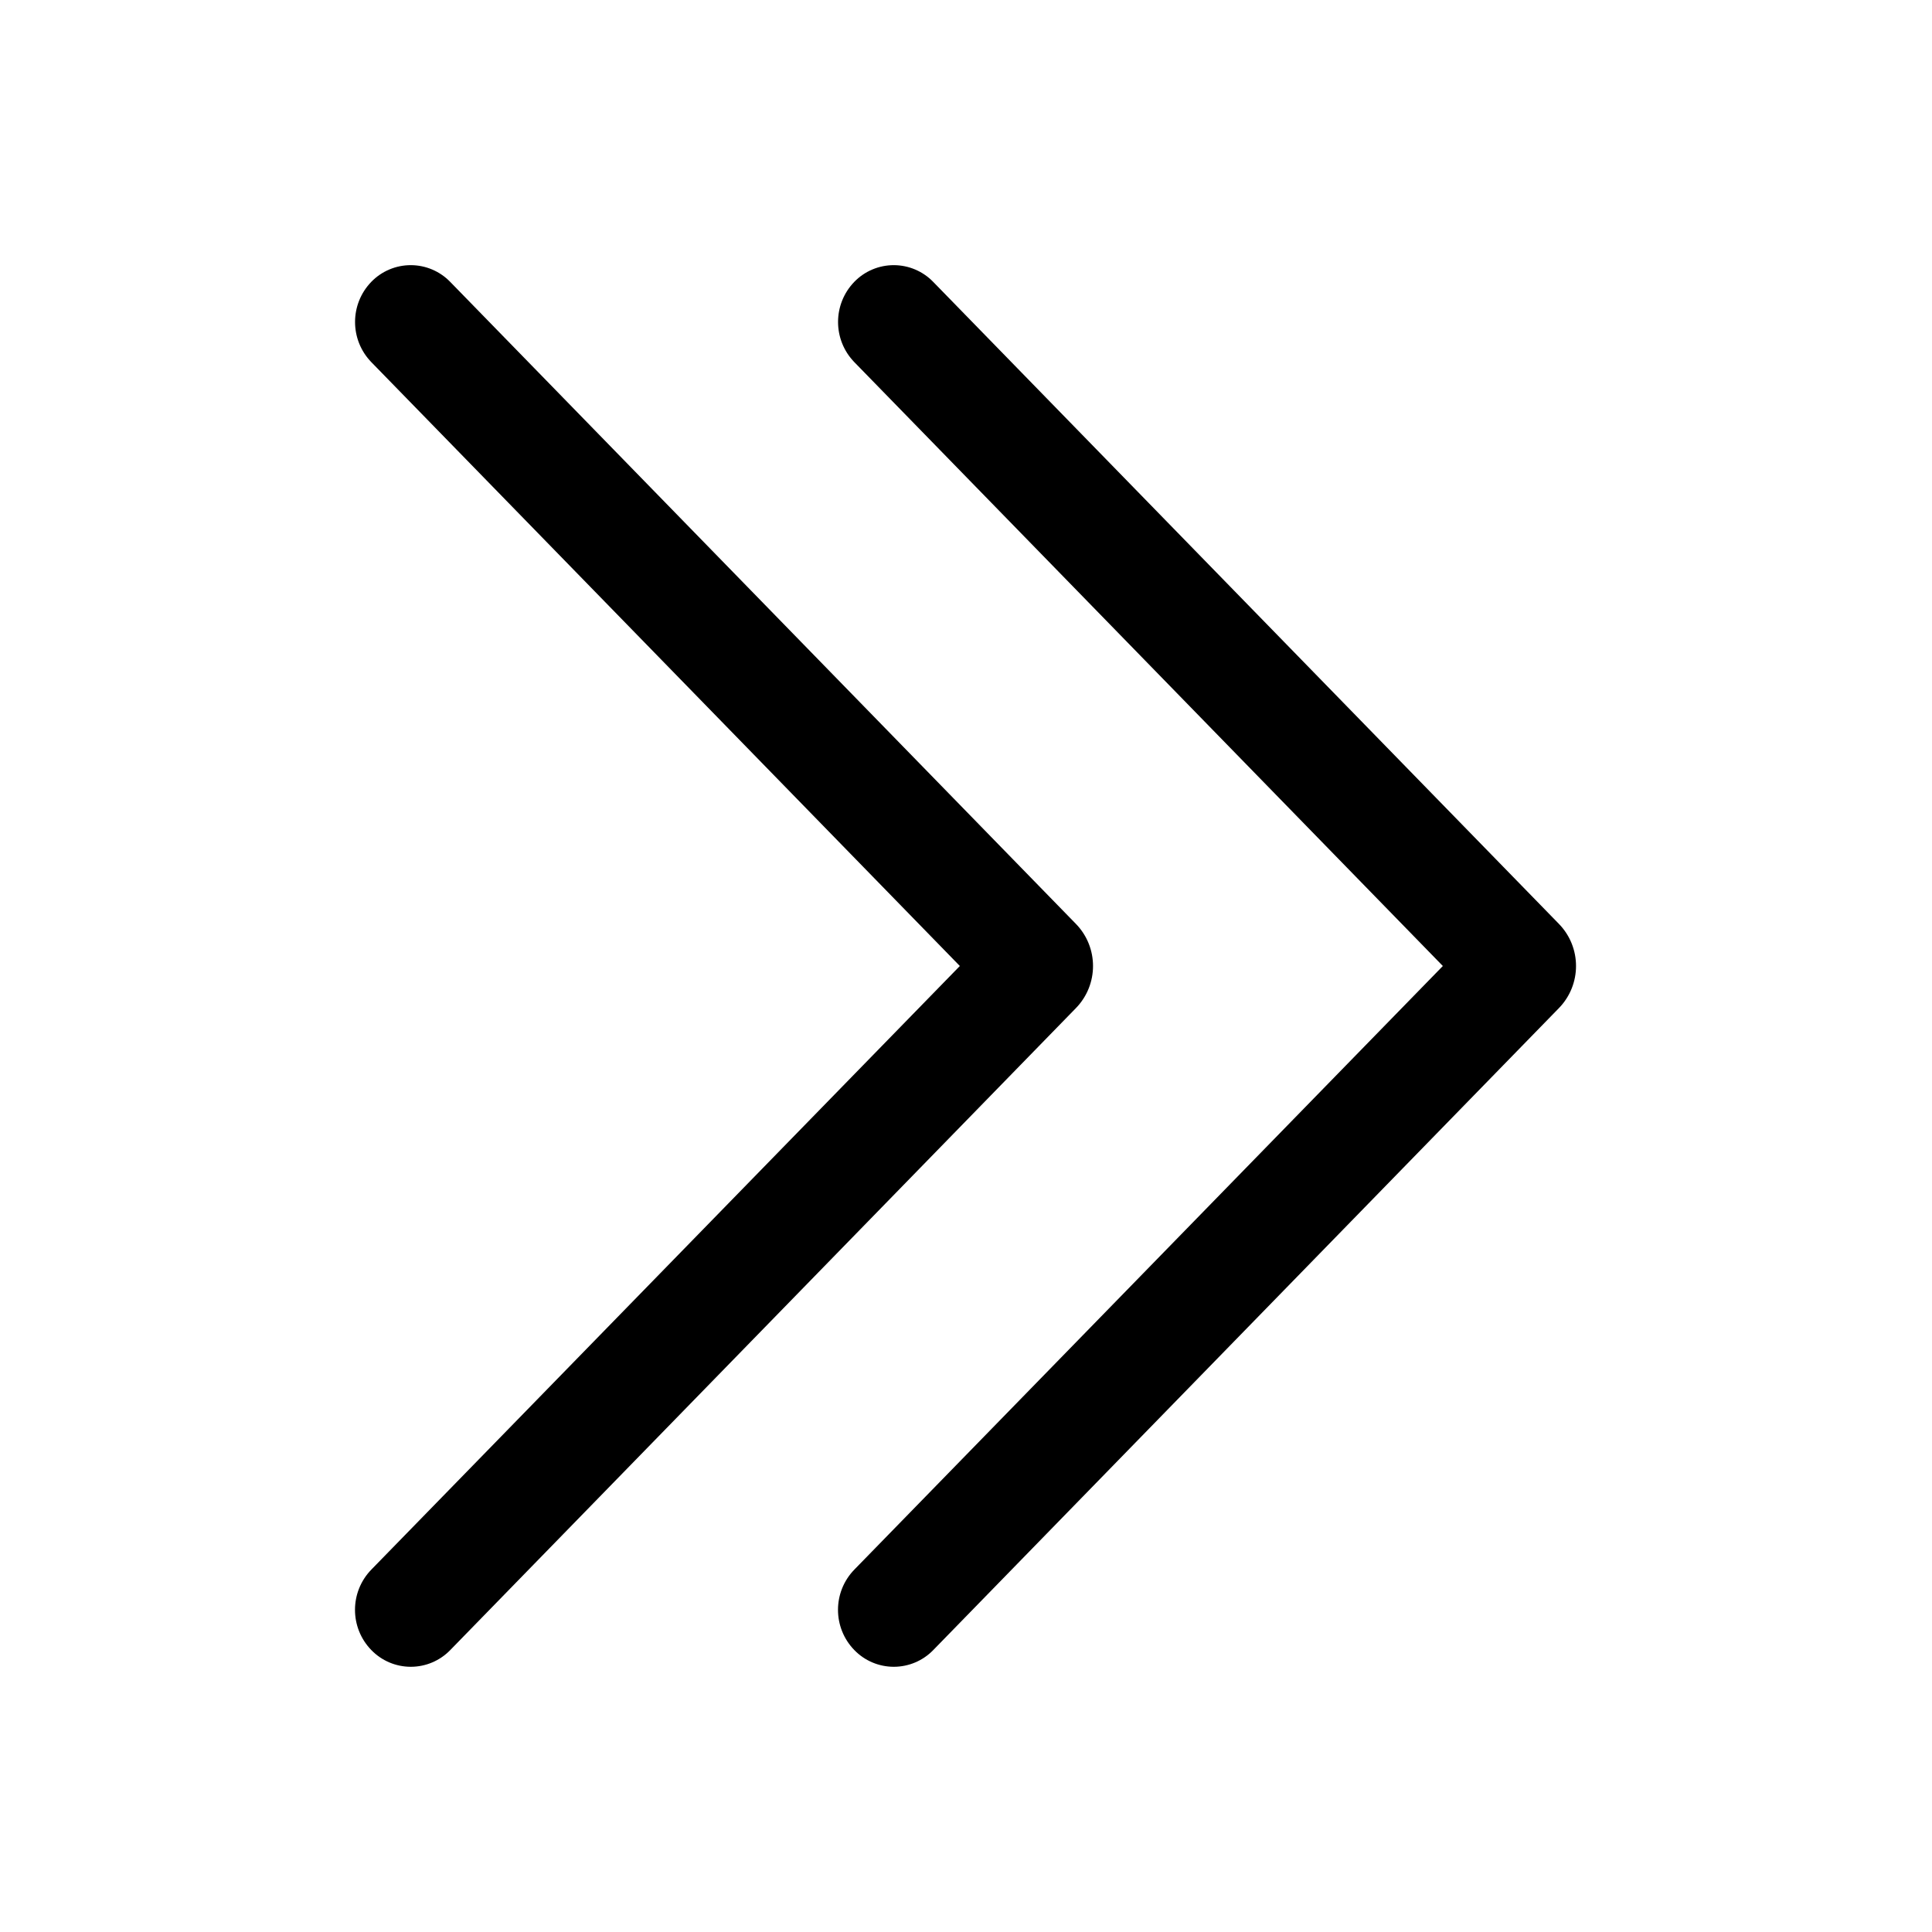
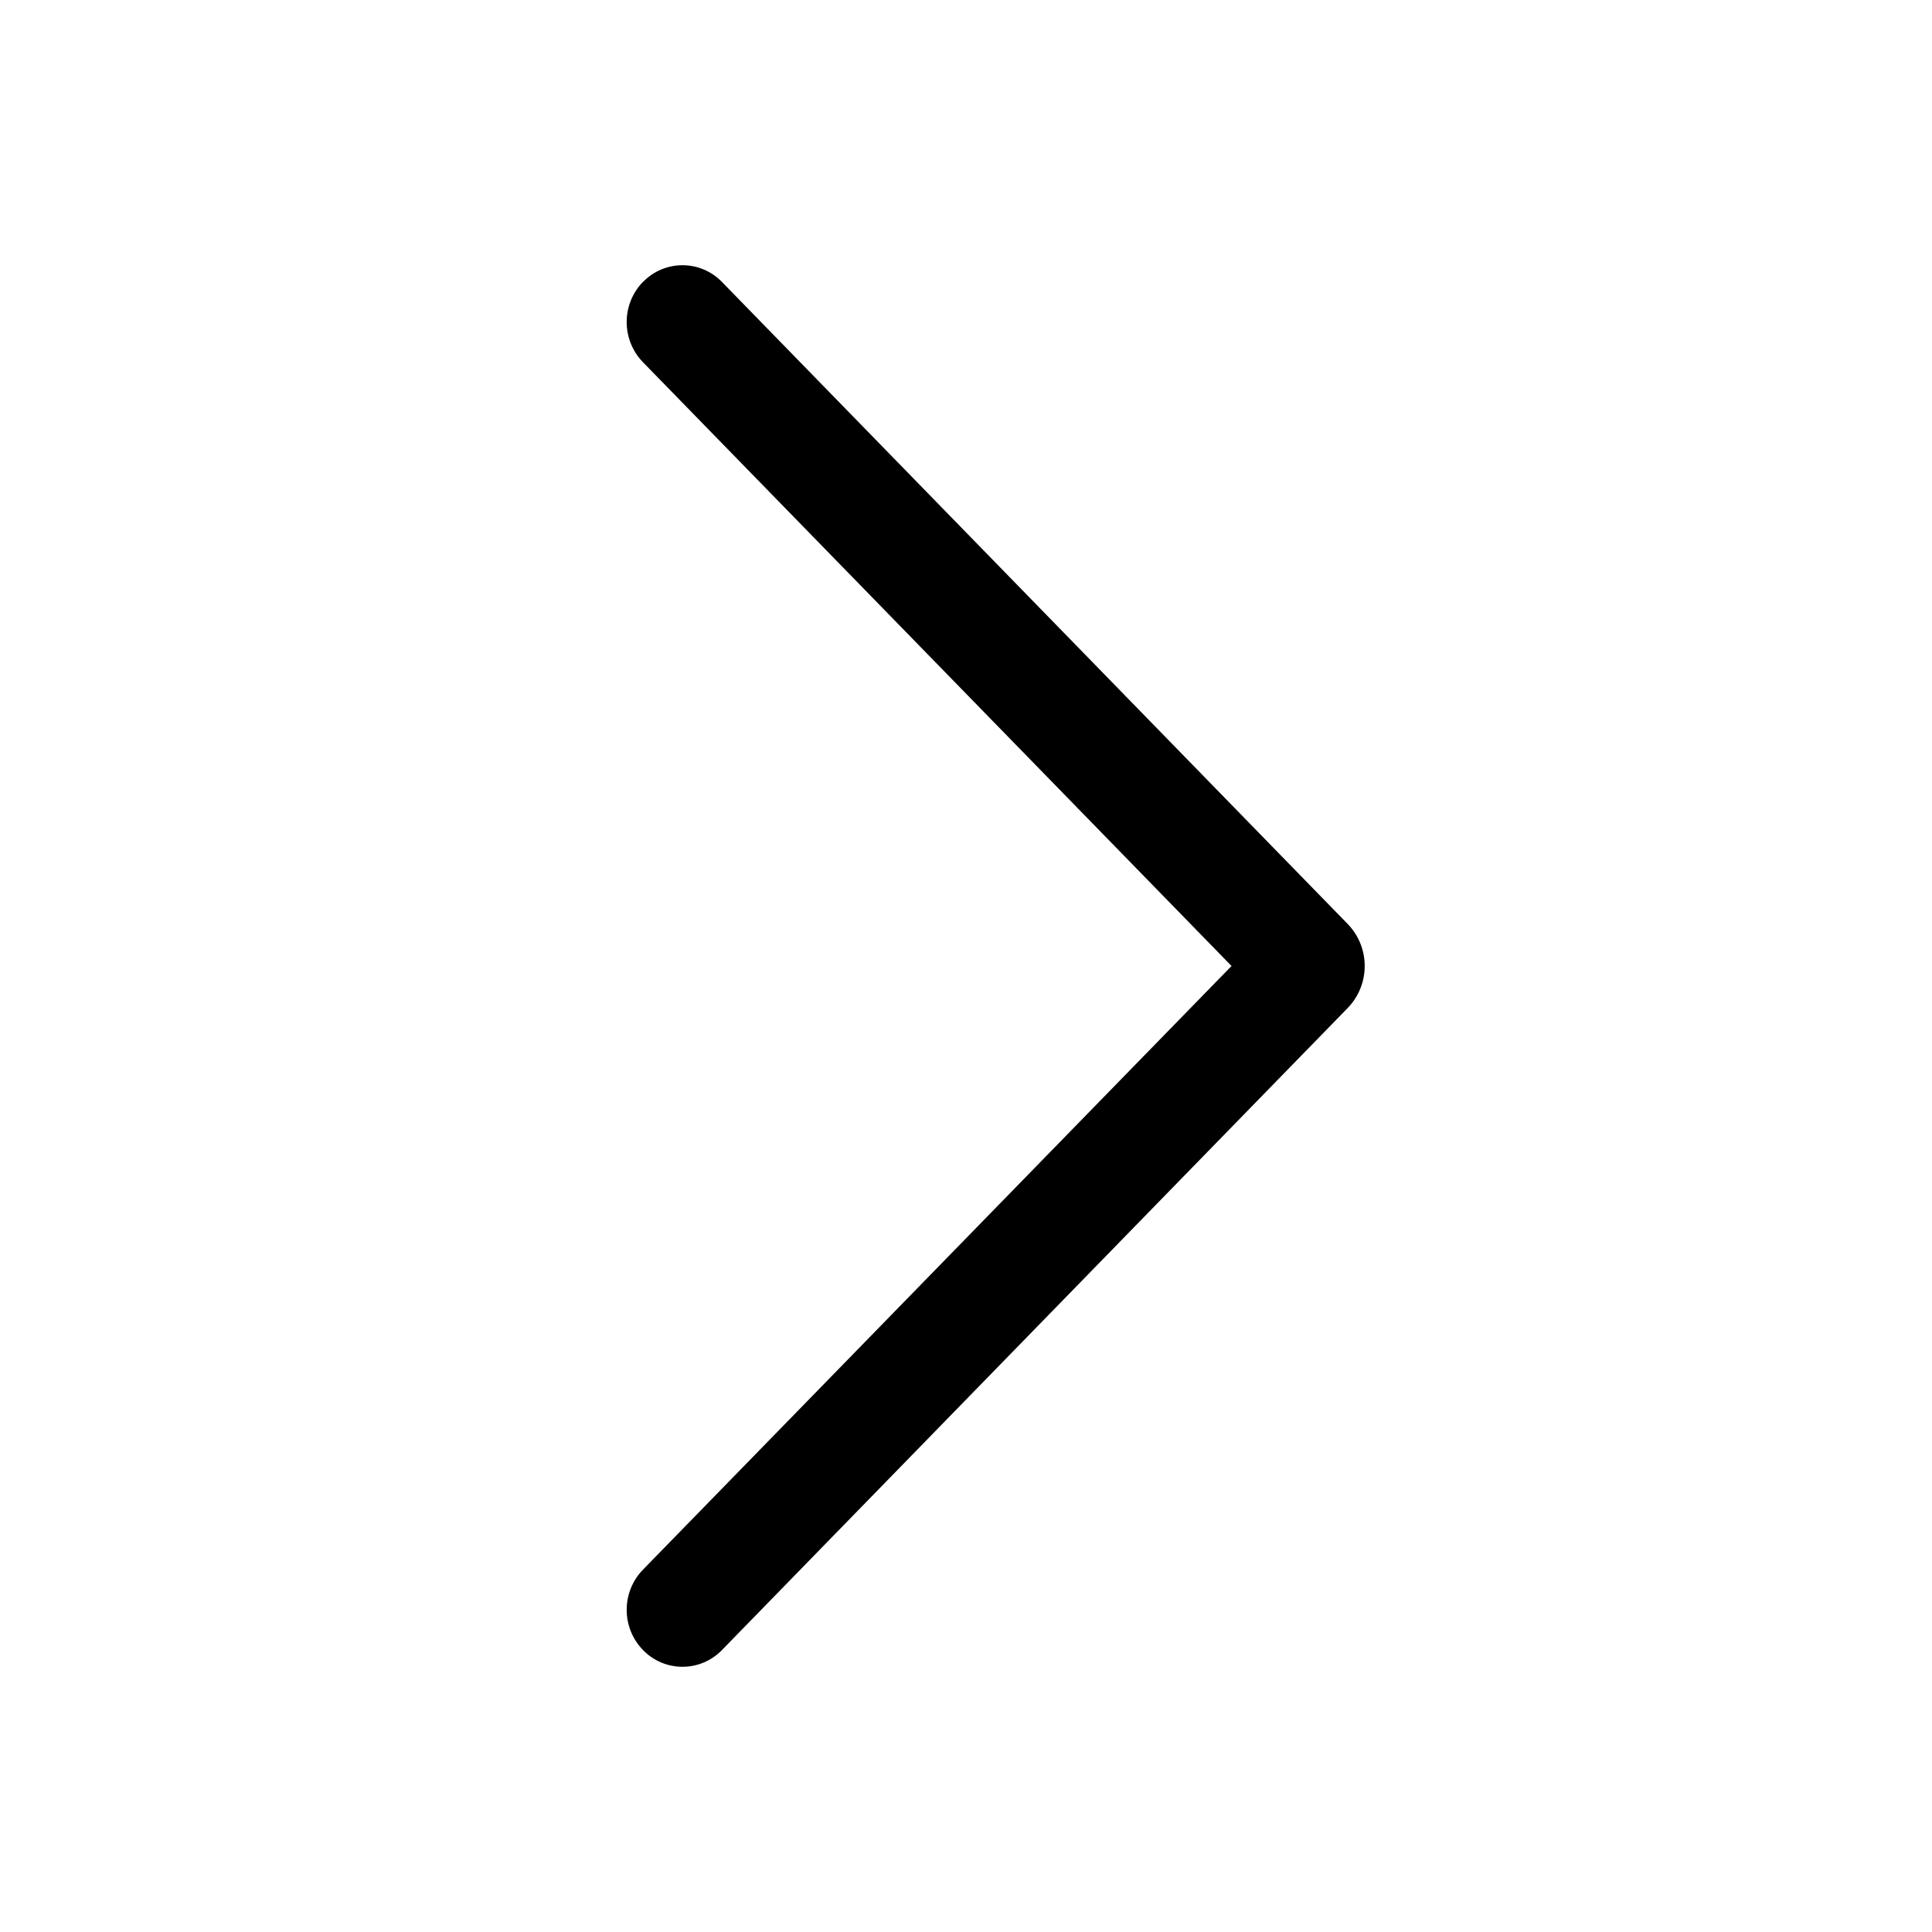
<svg xmlns="http://www.w3.org/2000/svg" width="1em" height="1em" viewBox="0 0 1024 1024">
-   <path fill="currentColor" d="M452.864 149.312a29.12 29.12 0 0 1 41.728.064L826.24 489.664a32 32 0 0 1 0 44.672L494.592 874.624a29.12 29.12 0 0 1-41.728 0a30.59 30.59 0 0 1 0-42.752L764.736 512L452.864 192a30.59 30.59 0 0 1 0-42.688m-256 0a29.12 29.12 0 0 1 41.728.064L570.24 489.664a32 32 0 0 1 0 44.672L238.592 874.624a29.12 29.12 0 0 1-41.728 0a30.59 30.59 0 0 1 0-42.752L508.736 512L196.864 192a30.59 30.59 0 0 1 0-42.688" />
+   <path fill="currentColor" d="M340.864 149.312a30.59 30.59 0 0 0 0 42.752L652.736 512L340.864 831.872a30.59 30.59 0 0 0 0 42.752a29.12 29.12 0 0 0 41.728 0L714.24 534.336a32 32 0 0 0 0-44.672L382.592 149.376a29.12 29.12 0 0 0-41.728 0z" />
</svg>
